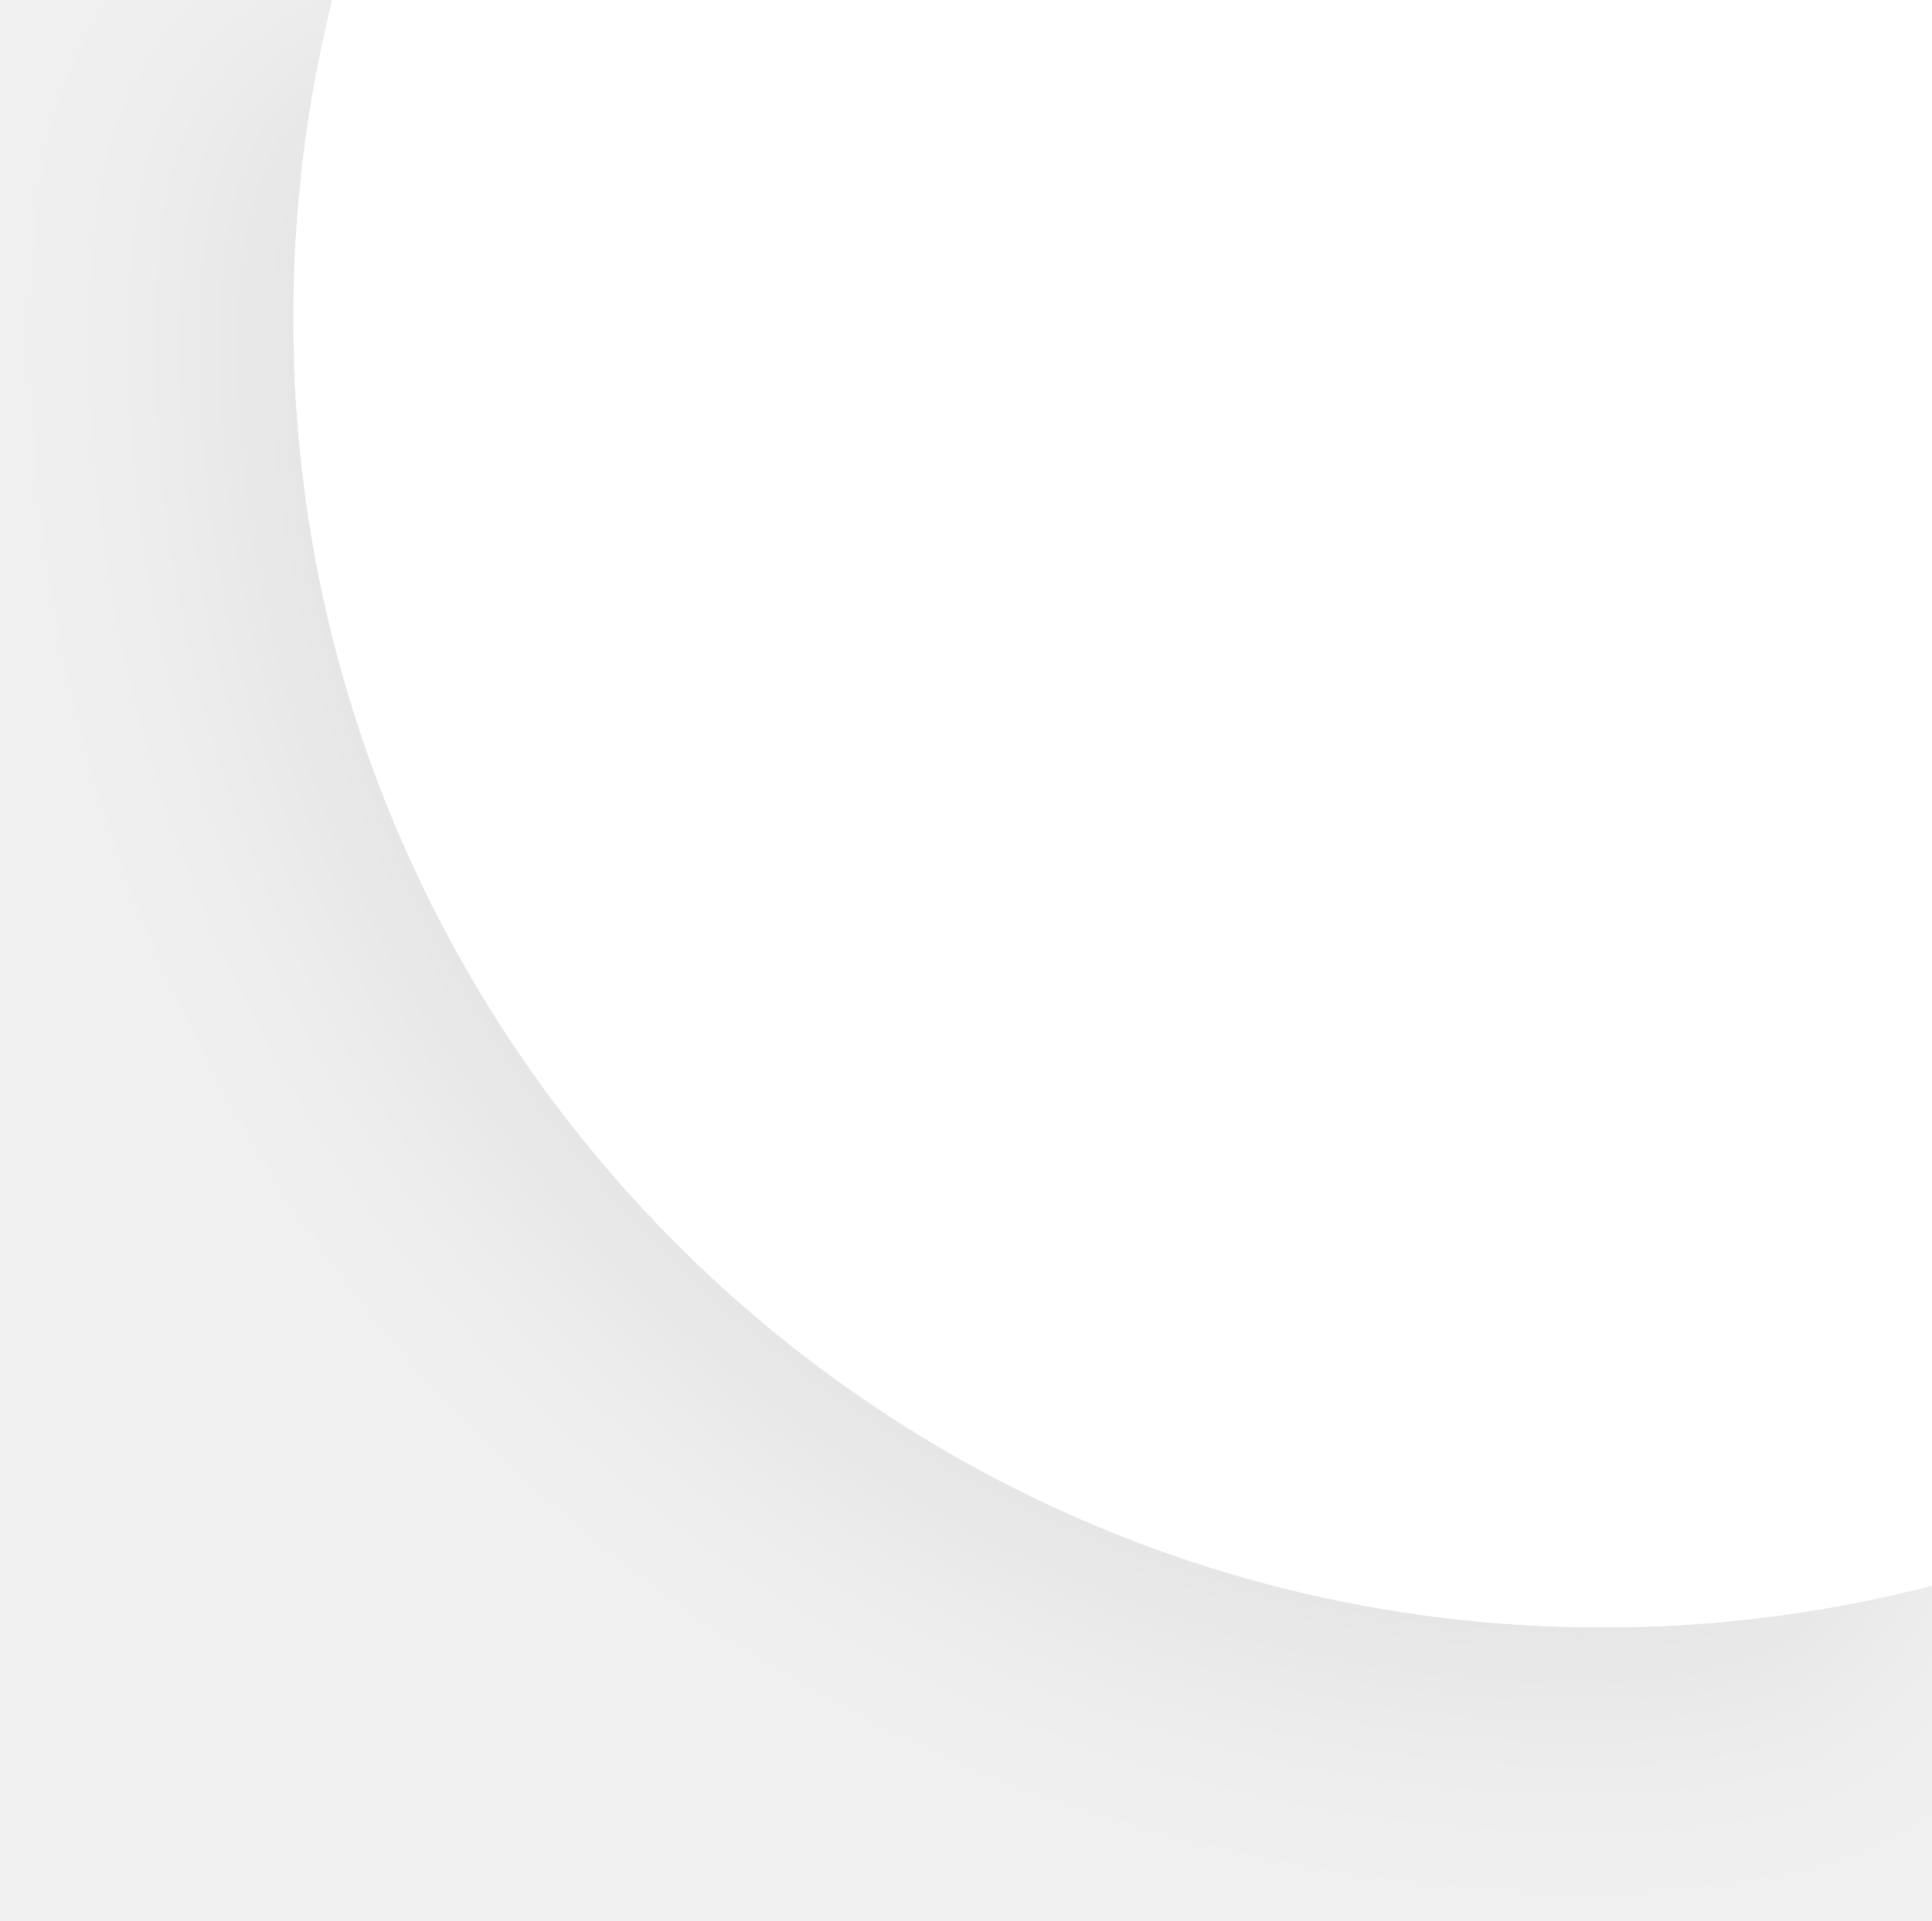
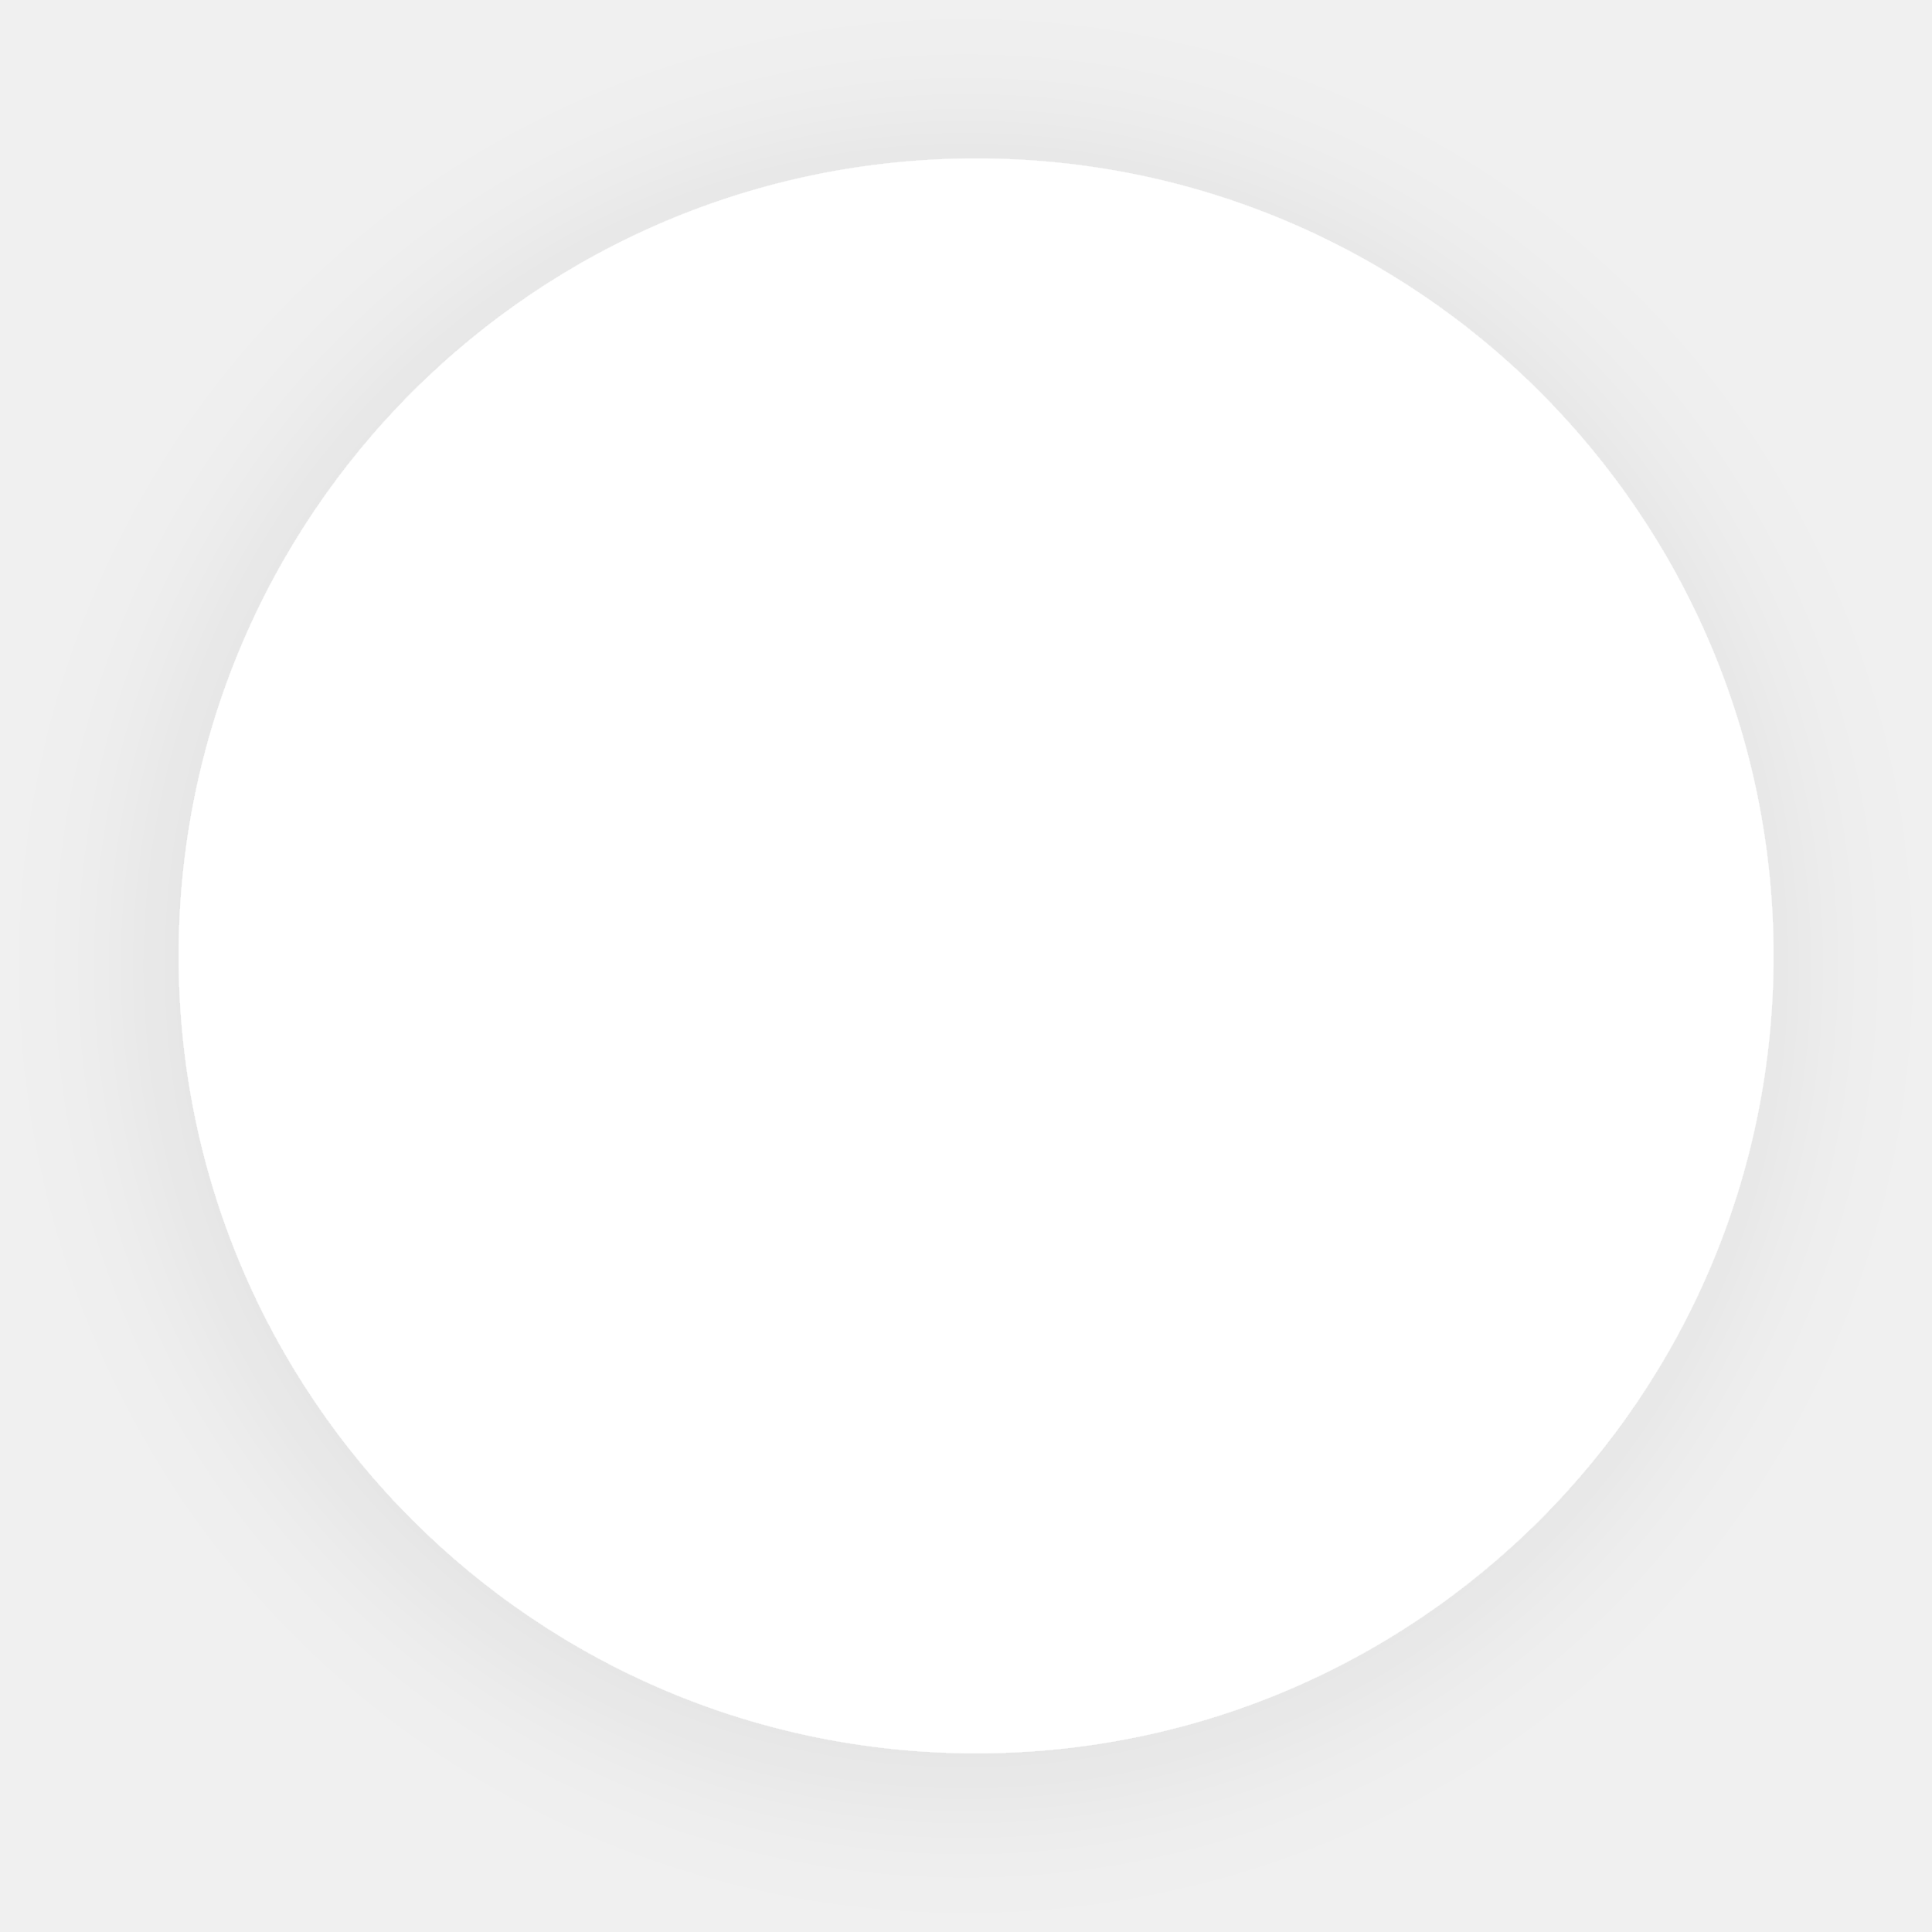
- <svg xmlns="http://www.w3.org/2000/svg" width="698" height="694" viewBox="0 0 698 694" fill="none">
-   <g filter="url(#filter0_d_1_7)">
-     <path d="M1052 115C1052 376.231 840.231 588 579 588C317.769 588 106 376.231 106 115C106 -146.231 317.769 -358 579 -358C840.231 -358 1052 -146.231 1052 115Z" fill="white" />
+ <svg xmlns="http://www.w3.org/2000/svg" width="1146" height="1146" viewBox="0 0 1146 1146" fill="none">
+   <g filter="url(#filter0_d_41_198)">
+     <path d="M1052 567C1052 828.231 840.231 1040 579 1040C317.769 1040 106 828.231 106 567C106 305.769 317.769 94 579 94C840.231 94 1052 305.769 1052 567Z" fill="white" />
  </g>
  <defs>
-     <filter id="filter0_d_1_7" x="0" y="-452" width="1146" height="1146" filterUnits="userSpaceOnUse" color-interpolation-filters="sRGB">
+     <filter id="filter0_d_41_198" x="0" y="0" width="1146" height="1146" filterUnits="userSpaceOnUse" color-interpolation-filters="sRGB">
      <feFlood flood-opacity="0" result="BackgroundImageFix" />
      <feColorMatrix in="SourceAlpha" type="matrix" values="0 0 0 0 0 0 0 0 0 0 0 0 0 0 0 0 0 0 127 0" result="hardAlpha" />
      <feOffset dx="-6" dy="6" />
      <feGaussianBlur stdDeviation="50" />
      <feComposite in2="hardAlpha" operator="out" />
      <feColorMatrix type="matrix" values="0 0 0 0 0 0 0 0 0 0 0 0 0 0 0 0 0 0 0.08 0" />
-       <feBlend mode="normal" in2="BackgroundImageFix" result="effect1_dropShadow_1_7" />
-       <feBlend mode="normal" in="SourceGraphic" in2="effect1_dropShadow_1_7" result="shape" />
+       <feBlend mode="normal" in2="BackgroundImageFix" result="effect1_dropShadow_41_198" />
+       <feBlend mode="normal" in="SourceGraphic" in2="effect1_dropShadow_41_198" result="shape" />
    </filter>
  </defs>
</svg>
